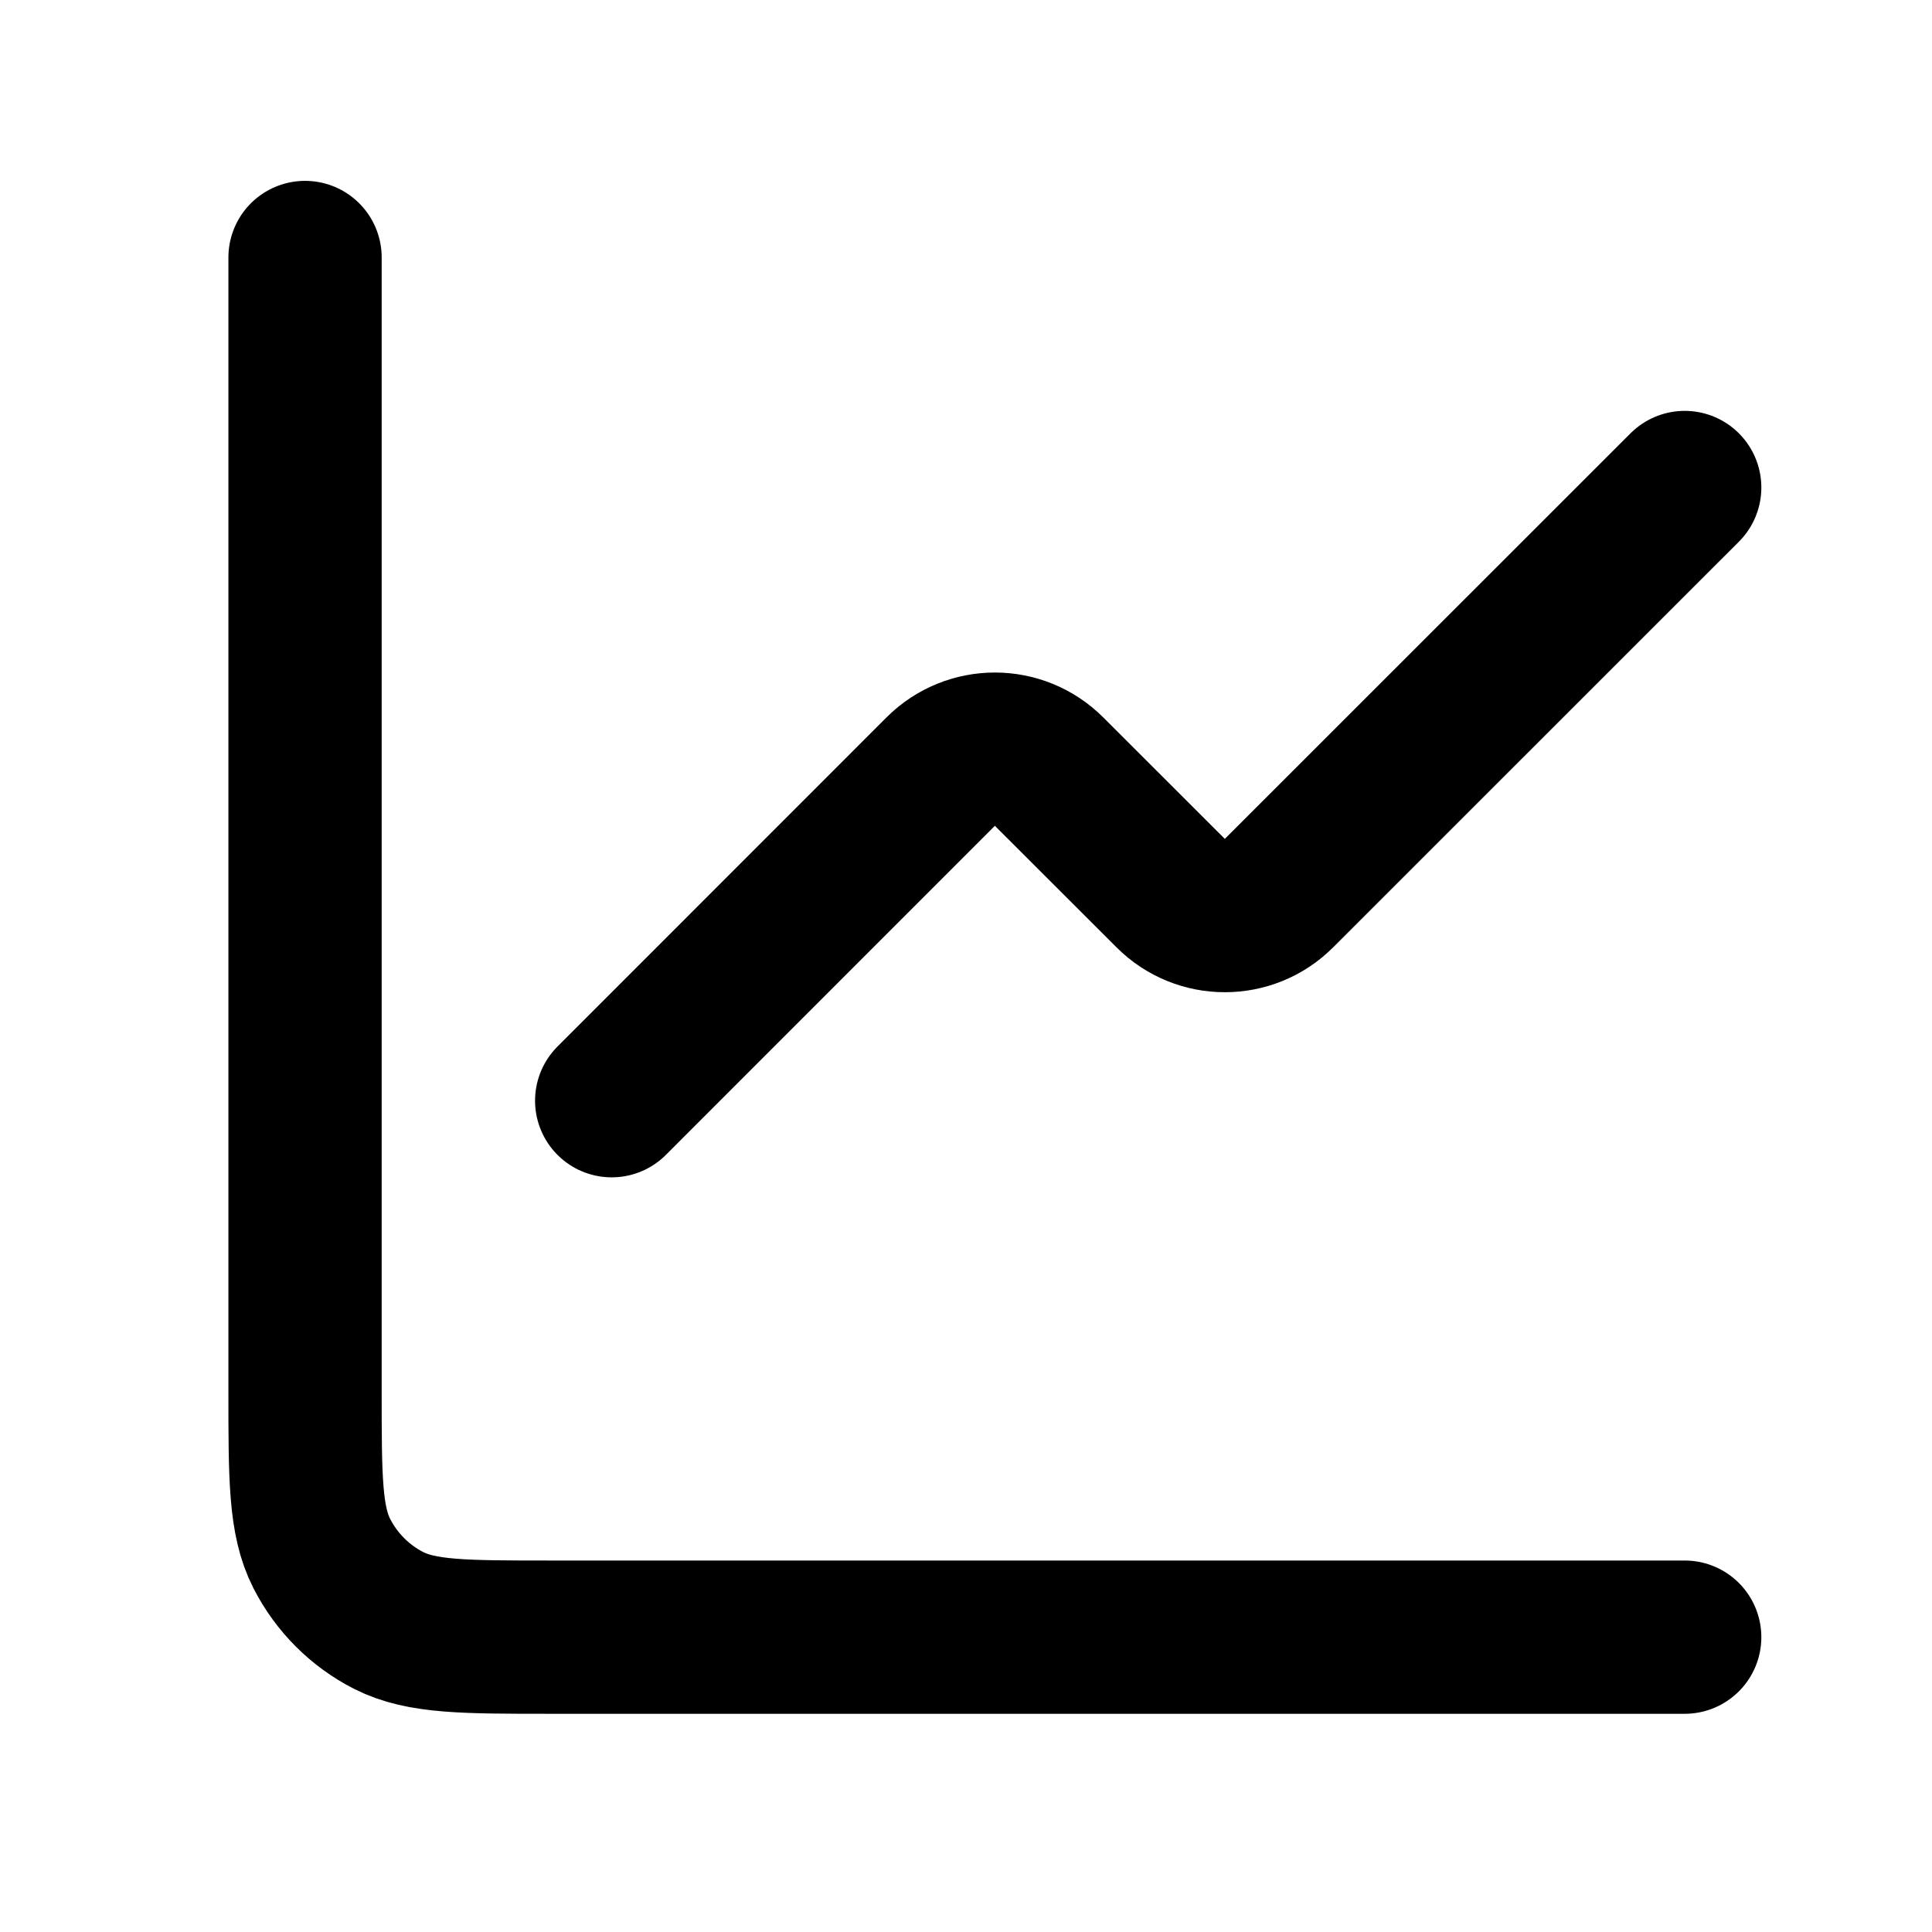
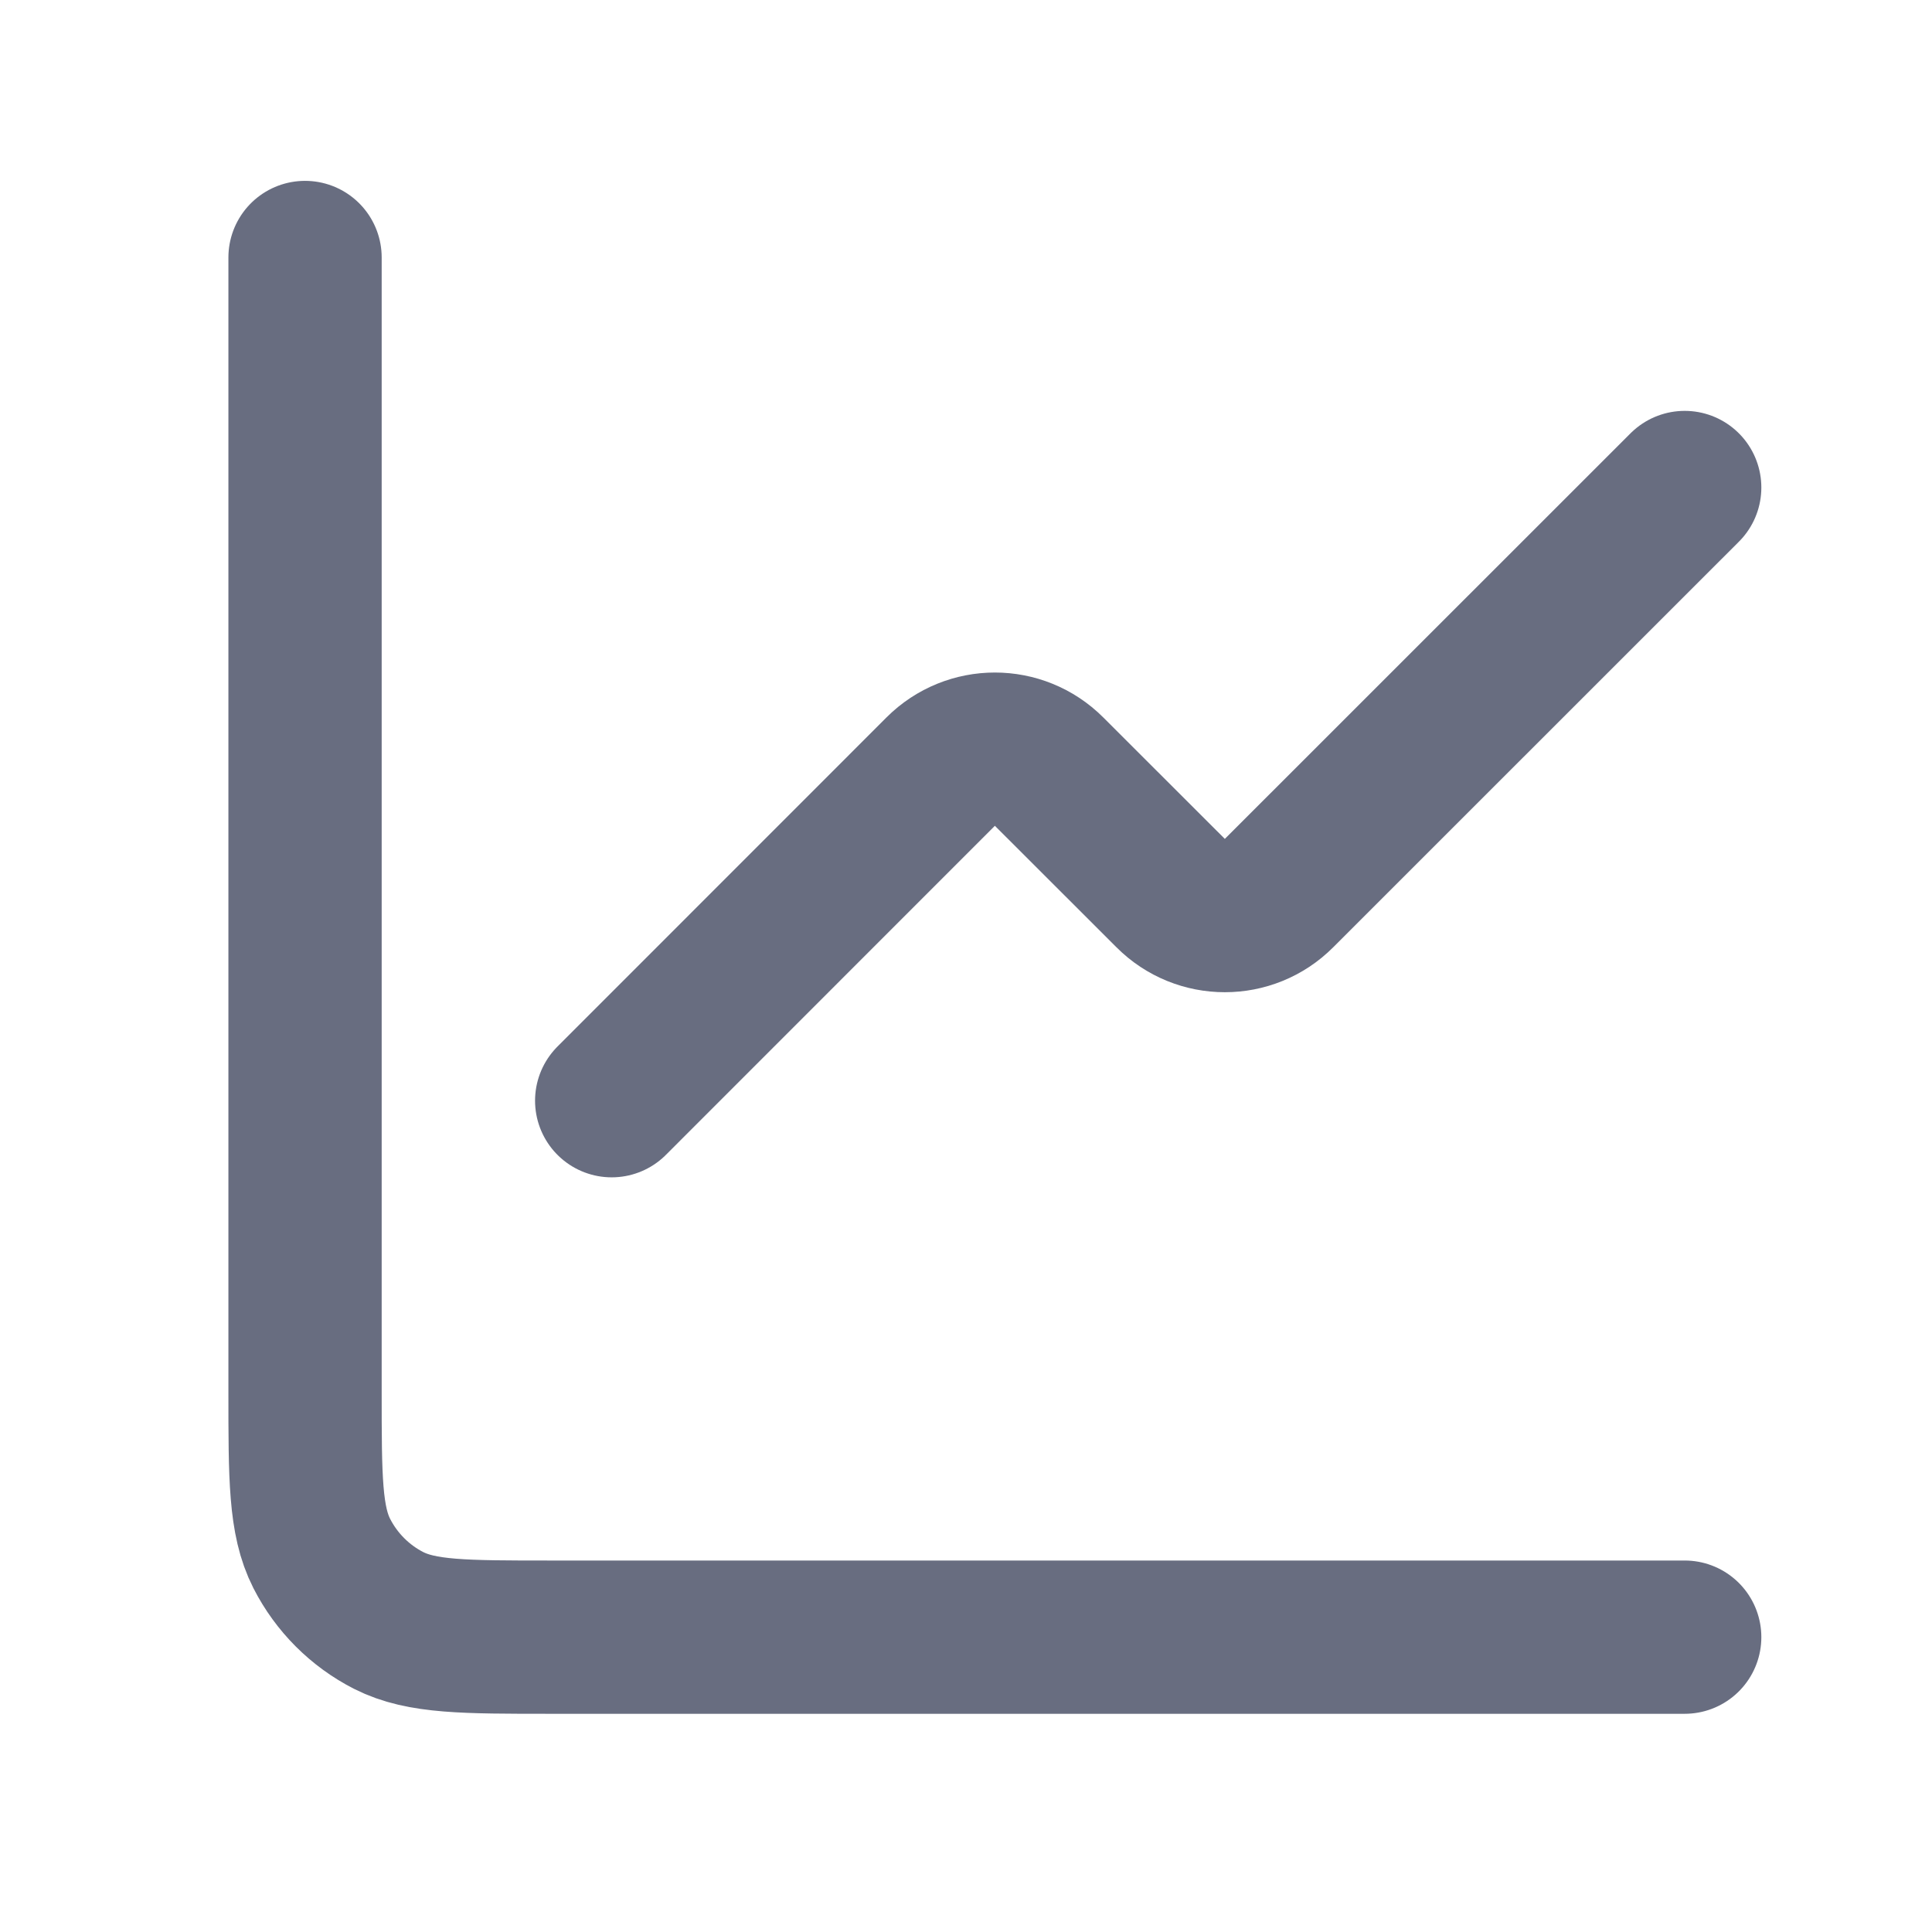
- <svg xmlns="http://www.w3.org/2000/svg" width="34px" height="34px" viewBox="0 0 18 18" fill="none">
+ <svg xmlns="http://www.w3.org/2000/svg" width="34px" height="34px" viewBox="0 0 18 18" color="#686d80" fill="none">
  <g id="Line_up">
-     <path id="Vector 8" d="M15.696 4.542L11.916 8.321C11.638 8.6 11.185 8.6 10.907 8.321L9.774 7.189C9.495 6.91 9.043 6.91 8.764 7.189L5.699 10.255" stroke="black" stroke-width="1.428" stroke-linecap="round" stroke-linejoin="round" />
-     <path id="Rectangle 25" d="M2.842 2.399V12.968C2.842 13.768 2.842 14.168 2.998 14.474C3.135 14.742 3.353 14.961 3.622 15.098C3.928 15.253 4.328 15.253 5.127 15.253H15.696" stroke="black" stroke-width="1.428" stroke-linecap="round" />
+     <path id="Vector 8" d="M15.696 4.542L11.916 8.321C11.638 8.6 11.185 8.6 10.907 8.321L9.774 7.189C9.495 6.91 9.043 6.91 8.764 7.189L5.699 10.255" stroke="currentColor" stroke-width="1.428" stroke-linecap="round" stroke-linejoin="round" />
+     <path id="Rectangle 25" d="M2.842 2.399V12.968C2.842 13.768 2.842 14.168 2.998 14.474C3.135 14.742 3.353 14.961 3.622 15.098C3.928 15.253 4.328 15.253 5.127 15.253H15.696" stroke="currentColor" stroke-width="1.428" stroke-linecap="round" />
  </g>
</svg>
